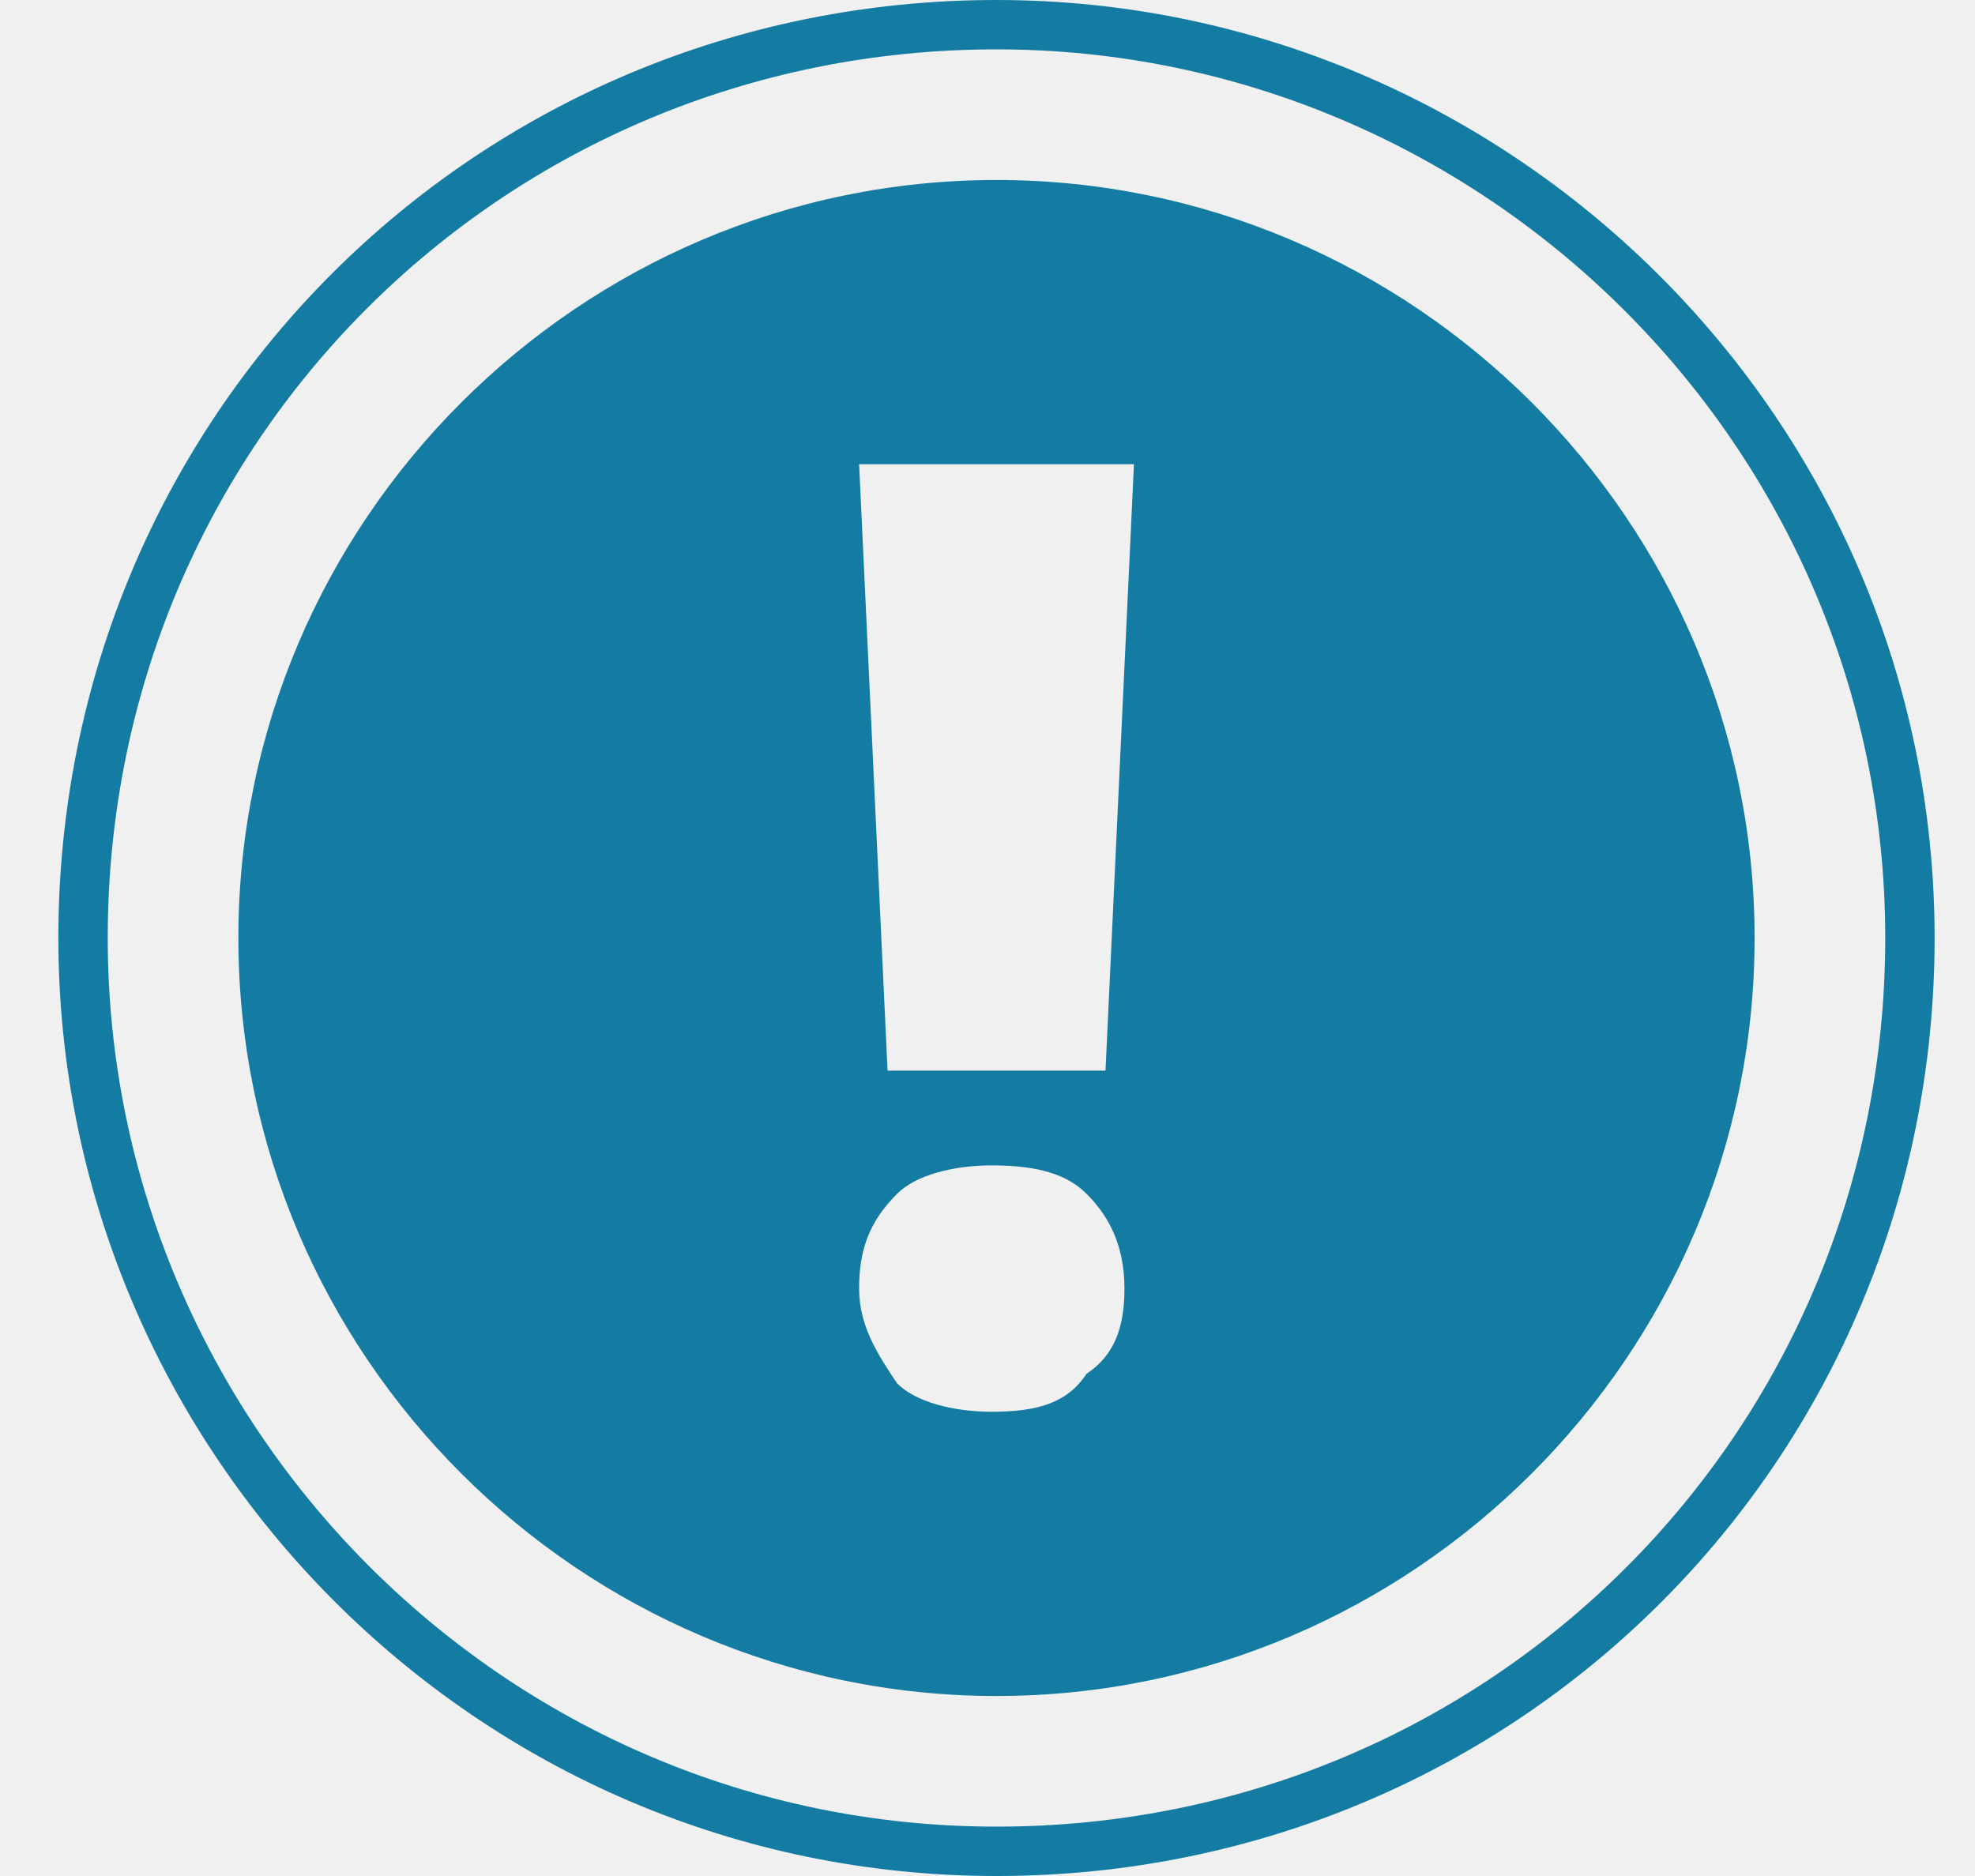
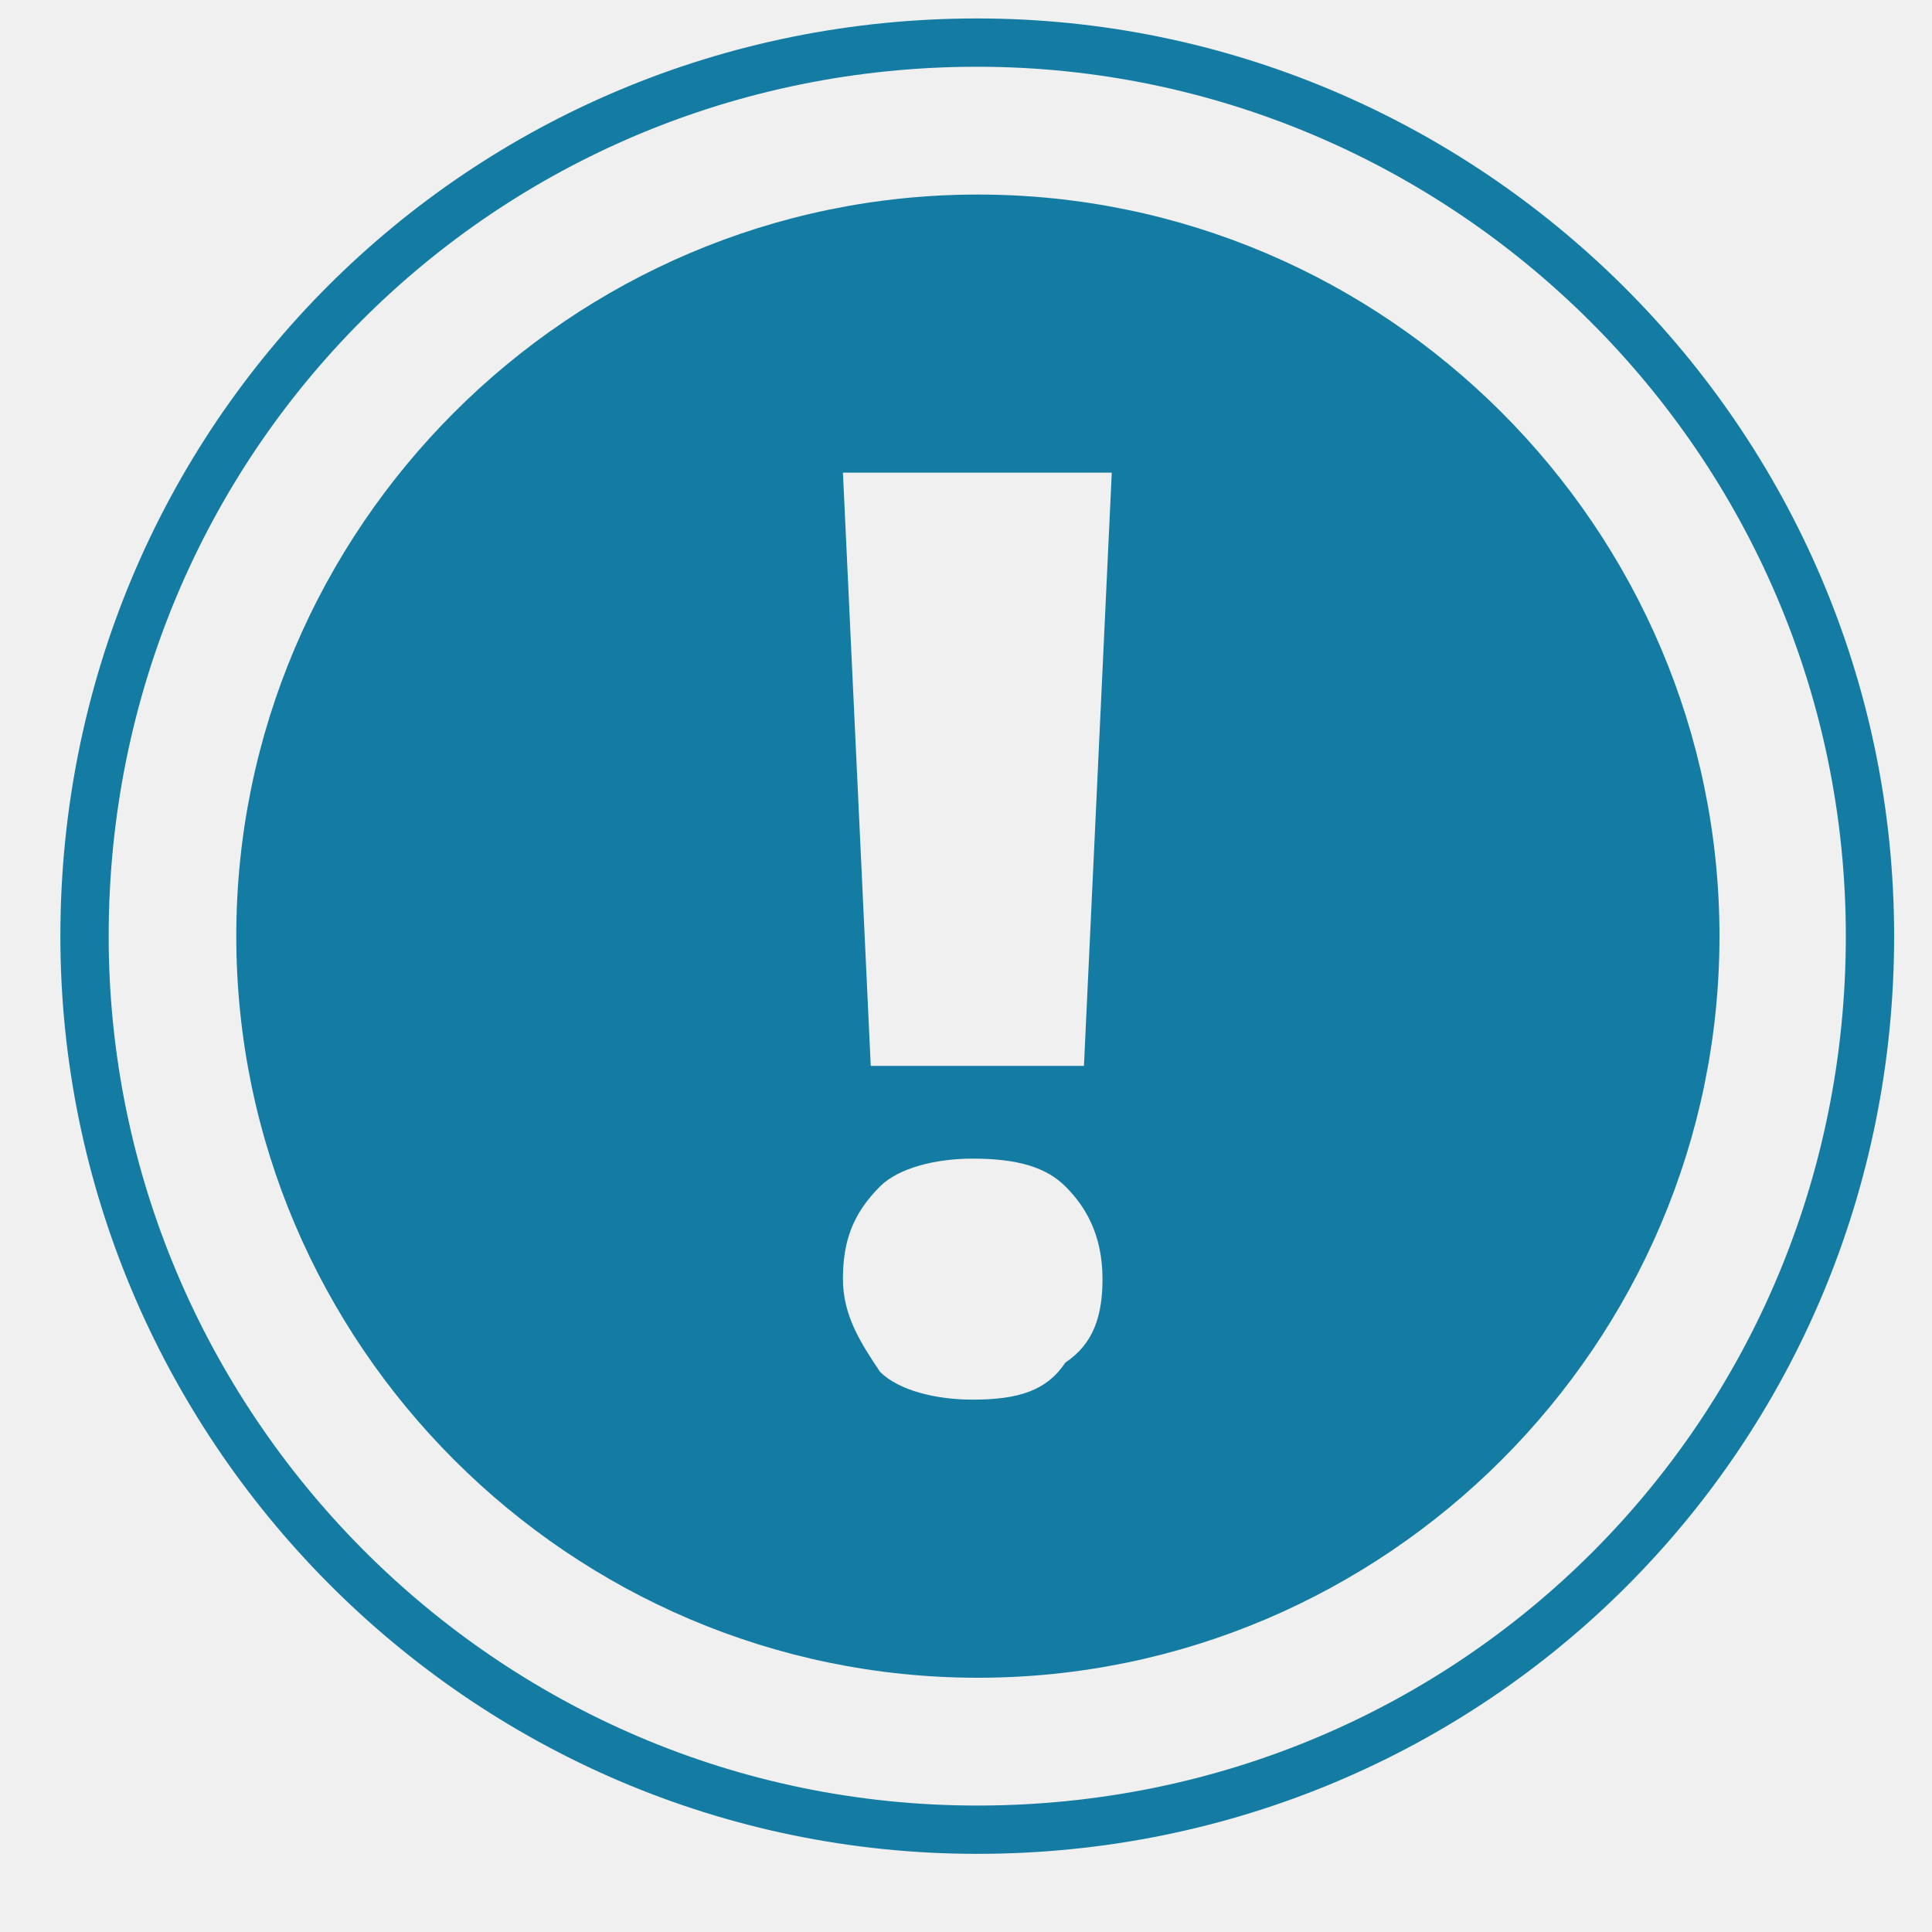
- <svg xmlns="http://www.w3.org/2000/svg" width="20" height="19" viewBox="0 0 20 19" fill="none">
+ <svg xmlns="http://www.w3.org/2000/svg" width="20" height="20" viewBox="0 0 20 20" fill="none">
  <g clip-path="url(#clip0)">
-     <path d="M19.341 9.5C19.341 14.64 15.231 18.75 10.091 18.75C4.953 18.75 0.841 14.545 0.841 9.5C0.841 4.36 4.951 0.25 10.091 0.25C15.136 0.25 19.341 4.362 19.341 9.5Z" stroke="#147CA3" stroke-width="0.5" />
-     <path fill-rule="evenodd" clip-rule="evenodd" d="M10.091 17.177C14.313 17.177 17.768 13.722 17.768 9.5C17.768 5.278 14.313 1.823 10.091 1.823C5.869 1.823 2.414 5.278 2.414 9.5C2.414 13.722 5.869 17.177 10.091 17.177ZM8.7 4.702L8.988 10.843H11.195L11.483 4.702H8.7ZM9.084 12.091C8.796 12.379 8.7 12.667 8.7 13.05C8.7 13.434 8.892 13.722 9.084 14.01C9.275 14.202 9.659 14.298 10.043 14.298C10.523 14.298 10.811 14.202 11.003 13.914C11.291 13.722 11.387 13.434 11.387 13.05C11.387 12.571 11.195 12.283 11.003 12.091C10.811 11.899 10.523 11.803 10.043 11.803C9.659 11.803 9.275 11.899 9.084 12.091Z" fill="#147CA3" />
+     <path d="M19.358 9.691C19.358 14.831 15.251 18.941 10.116 18.941C4.983 18.941 0.875 14.736 0.875 9.691C0.875 4.551 4.982 0.441 10.116 0.441C15.157 0.441 19.358 4.553 19.358 9.691Z" stroke="#147CA3" stroke-width="0.5" />
+     <path fill-rule="evenodd" clip-rule="evenodd" d="M10.123 17.368C14.345 17.368 17.8 13.913 17.8 9.691C17.8 5.469 14.345 2.014 10.123 2.014C5.901 2.014 2.446 5.469 2.446 9.691C2.446 13.913 5.901 17.368 10.123 17.368ZM9.014 11.034H11.221L11.509 4.893H8.726L9.014 11.034ZM9.11 12.282C8.822 12.57 8.726 12.858 8.726 13.241C8.726 13.625 8.918 13.913 9.11 14.201C9.302 14.393 9.686 14.489 10.069 14.489C10.549 14.489 10.837 14.393 11.029 14.105C11.317 13.913 11.413 13.625 11.413 13.241C11.413 12.762 11.221 12.474 11.029 12.282C10.837 12.09 10.549 11.994 10.069 11.994C9.686 11.994 9.302 12.09 9.11 12.282Z" fill="#147CA3" />
  </g>
  <defs>
    <clipPath id="clip0">
-       <rect width="19" height="19" fill="white" transform="translate(0.591156)" />
+       <rect x="0.625" y="0.191" width="18.983" height="19" fill="white" />
    </clipPath>
  </defs>
</svg>
